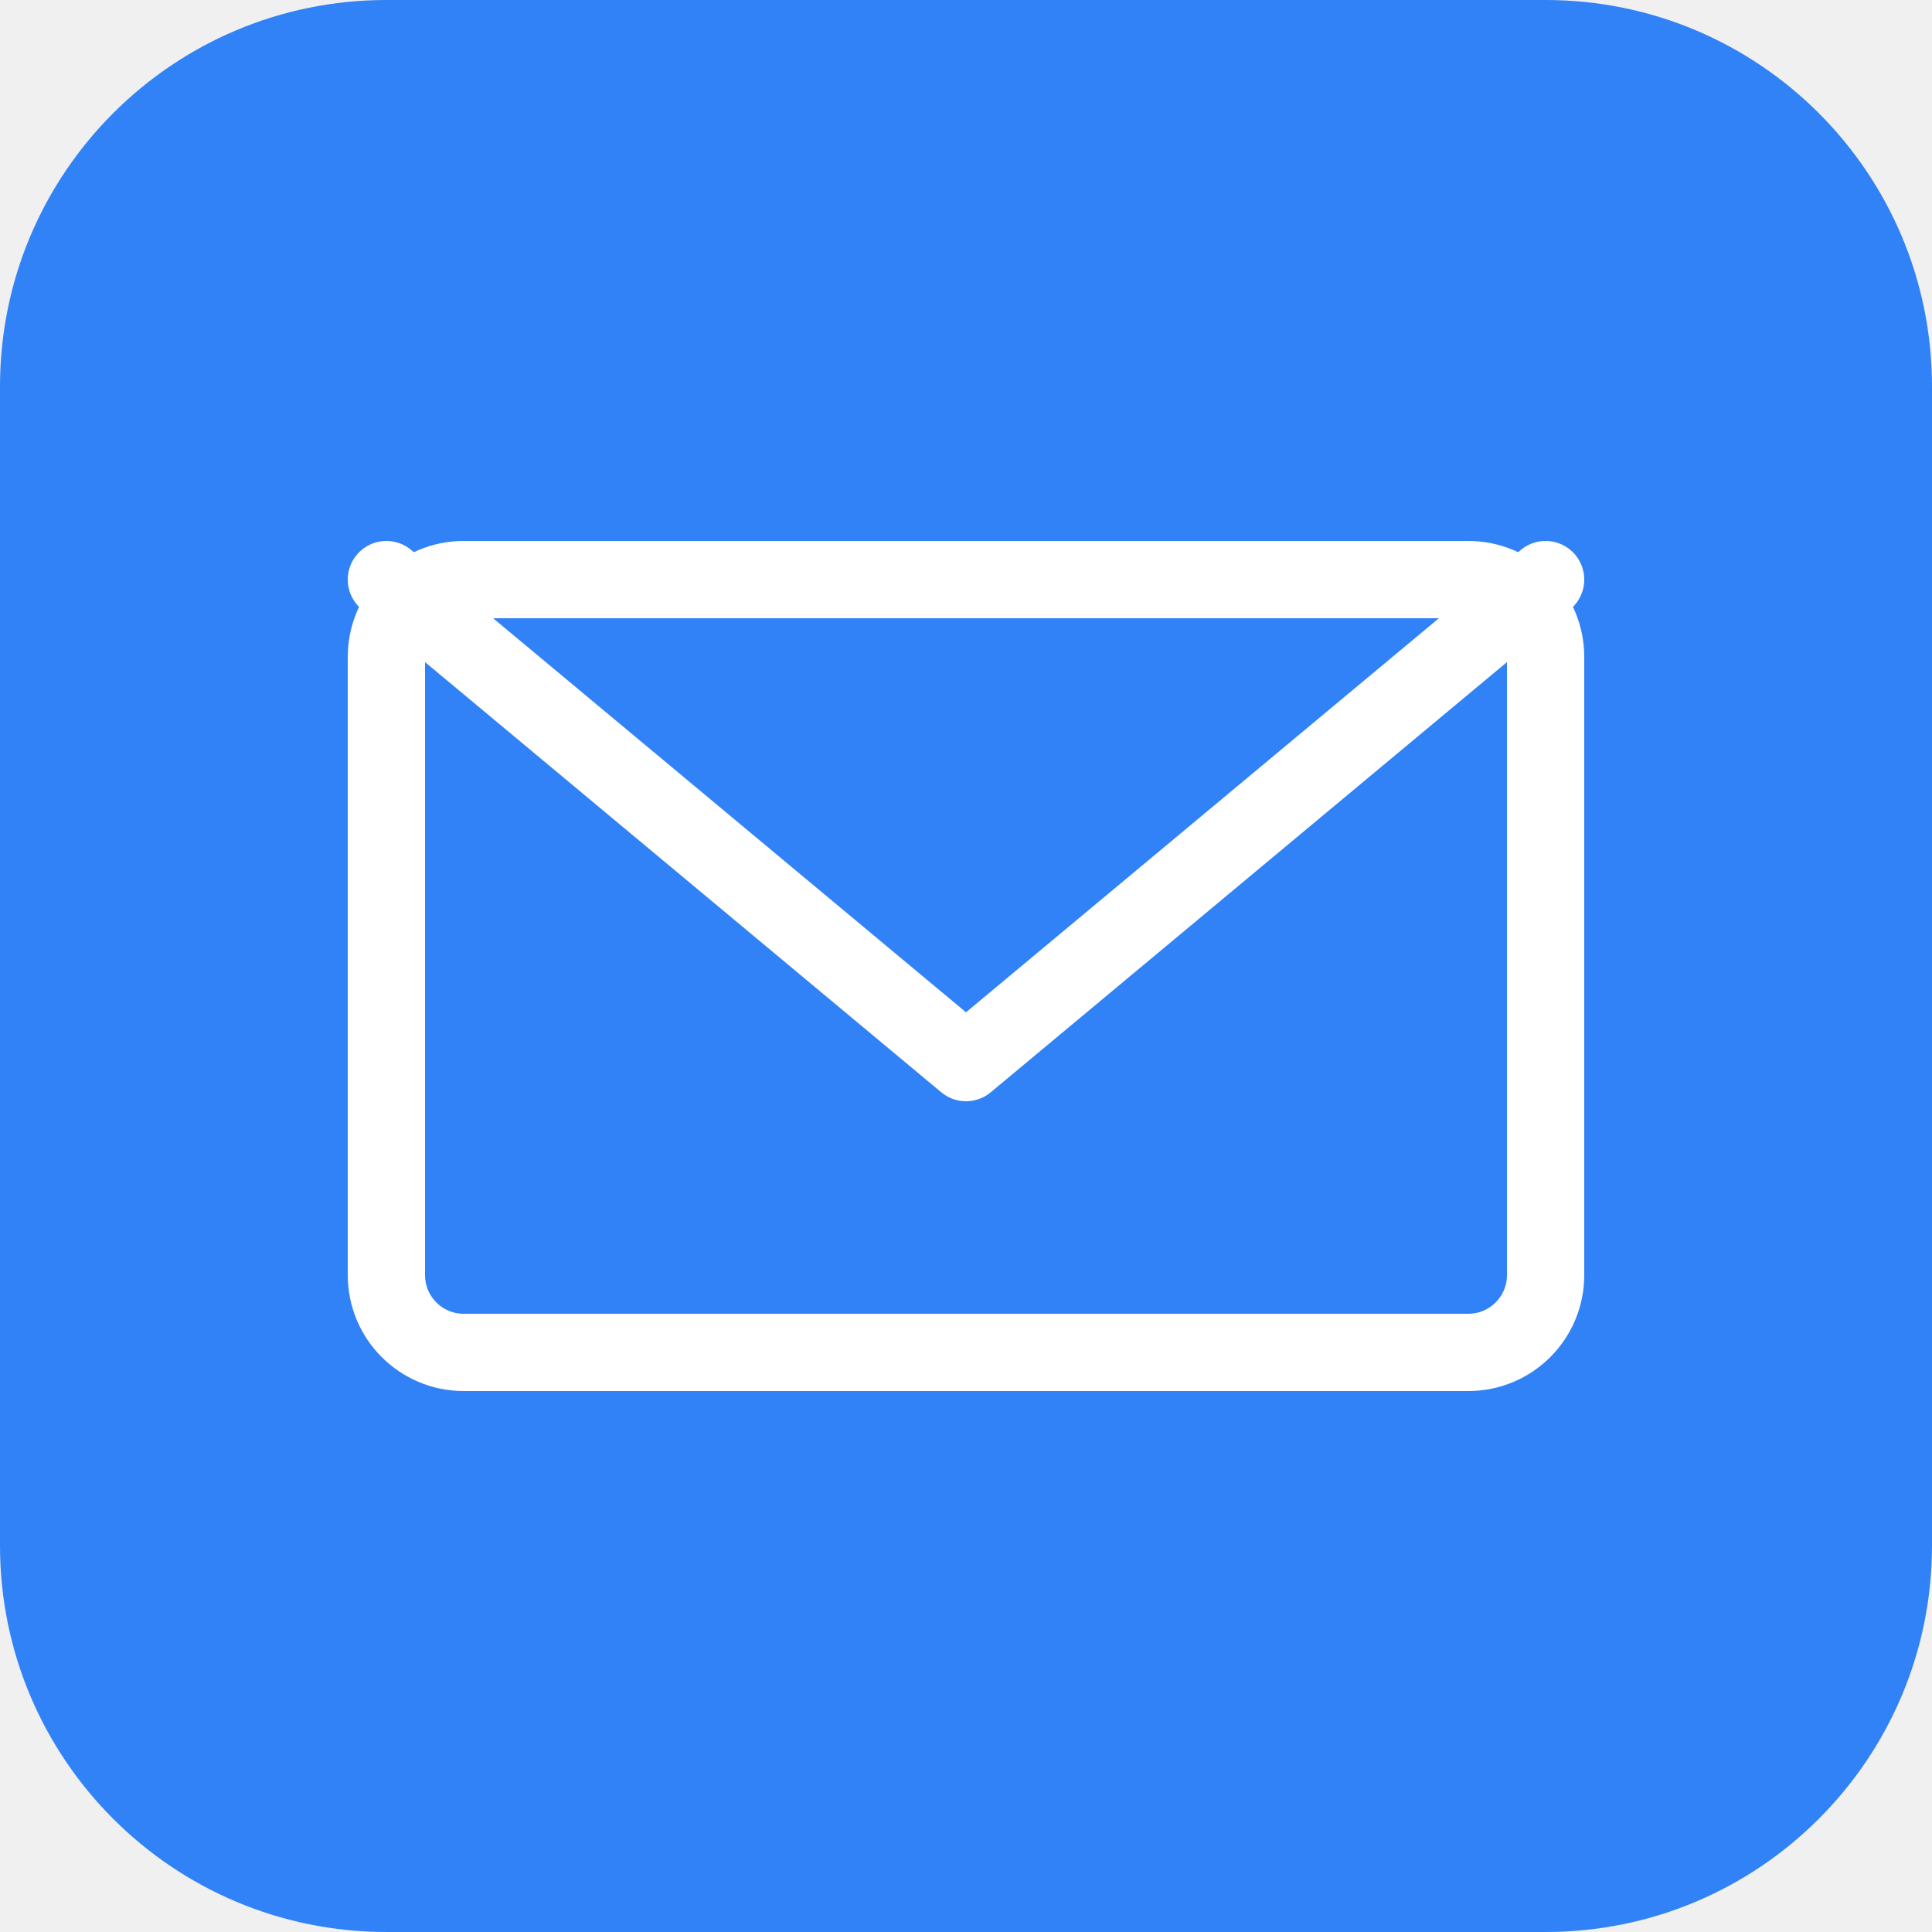
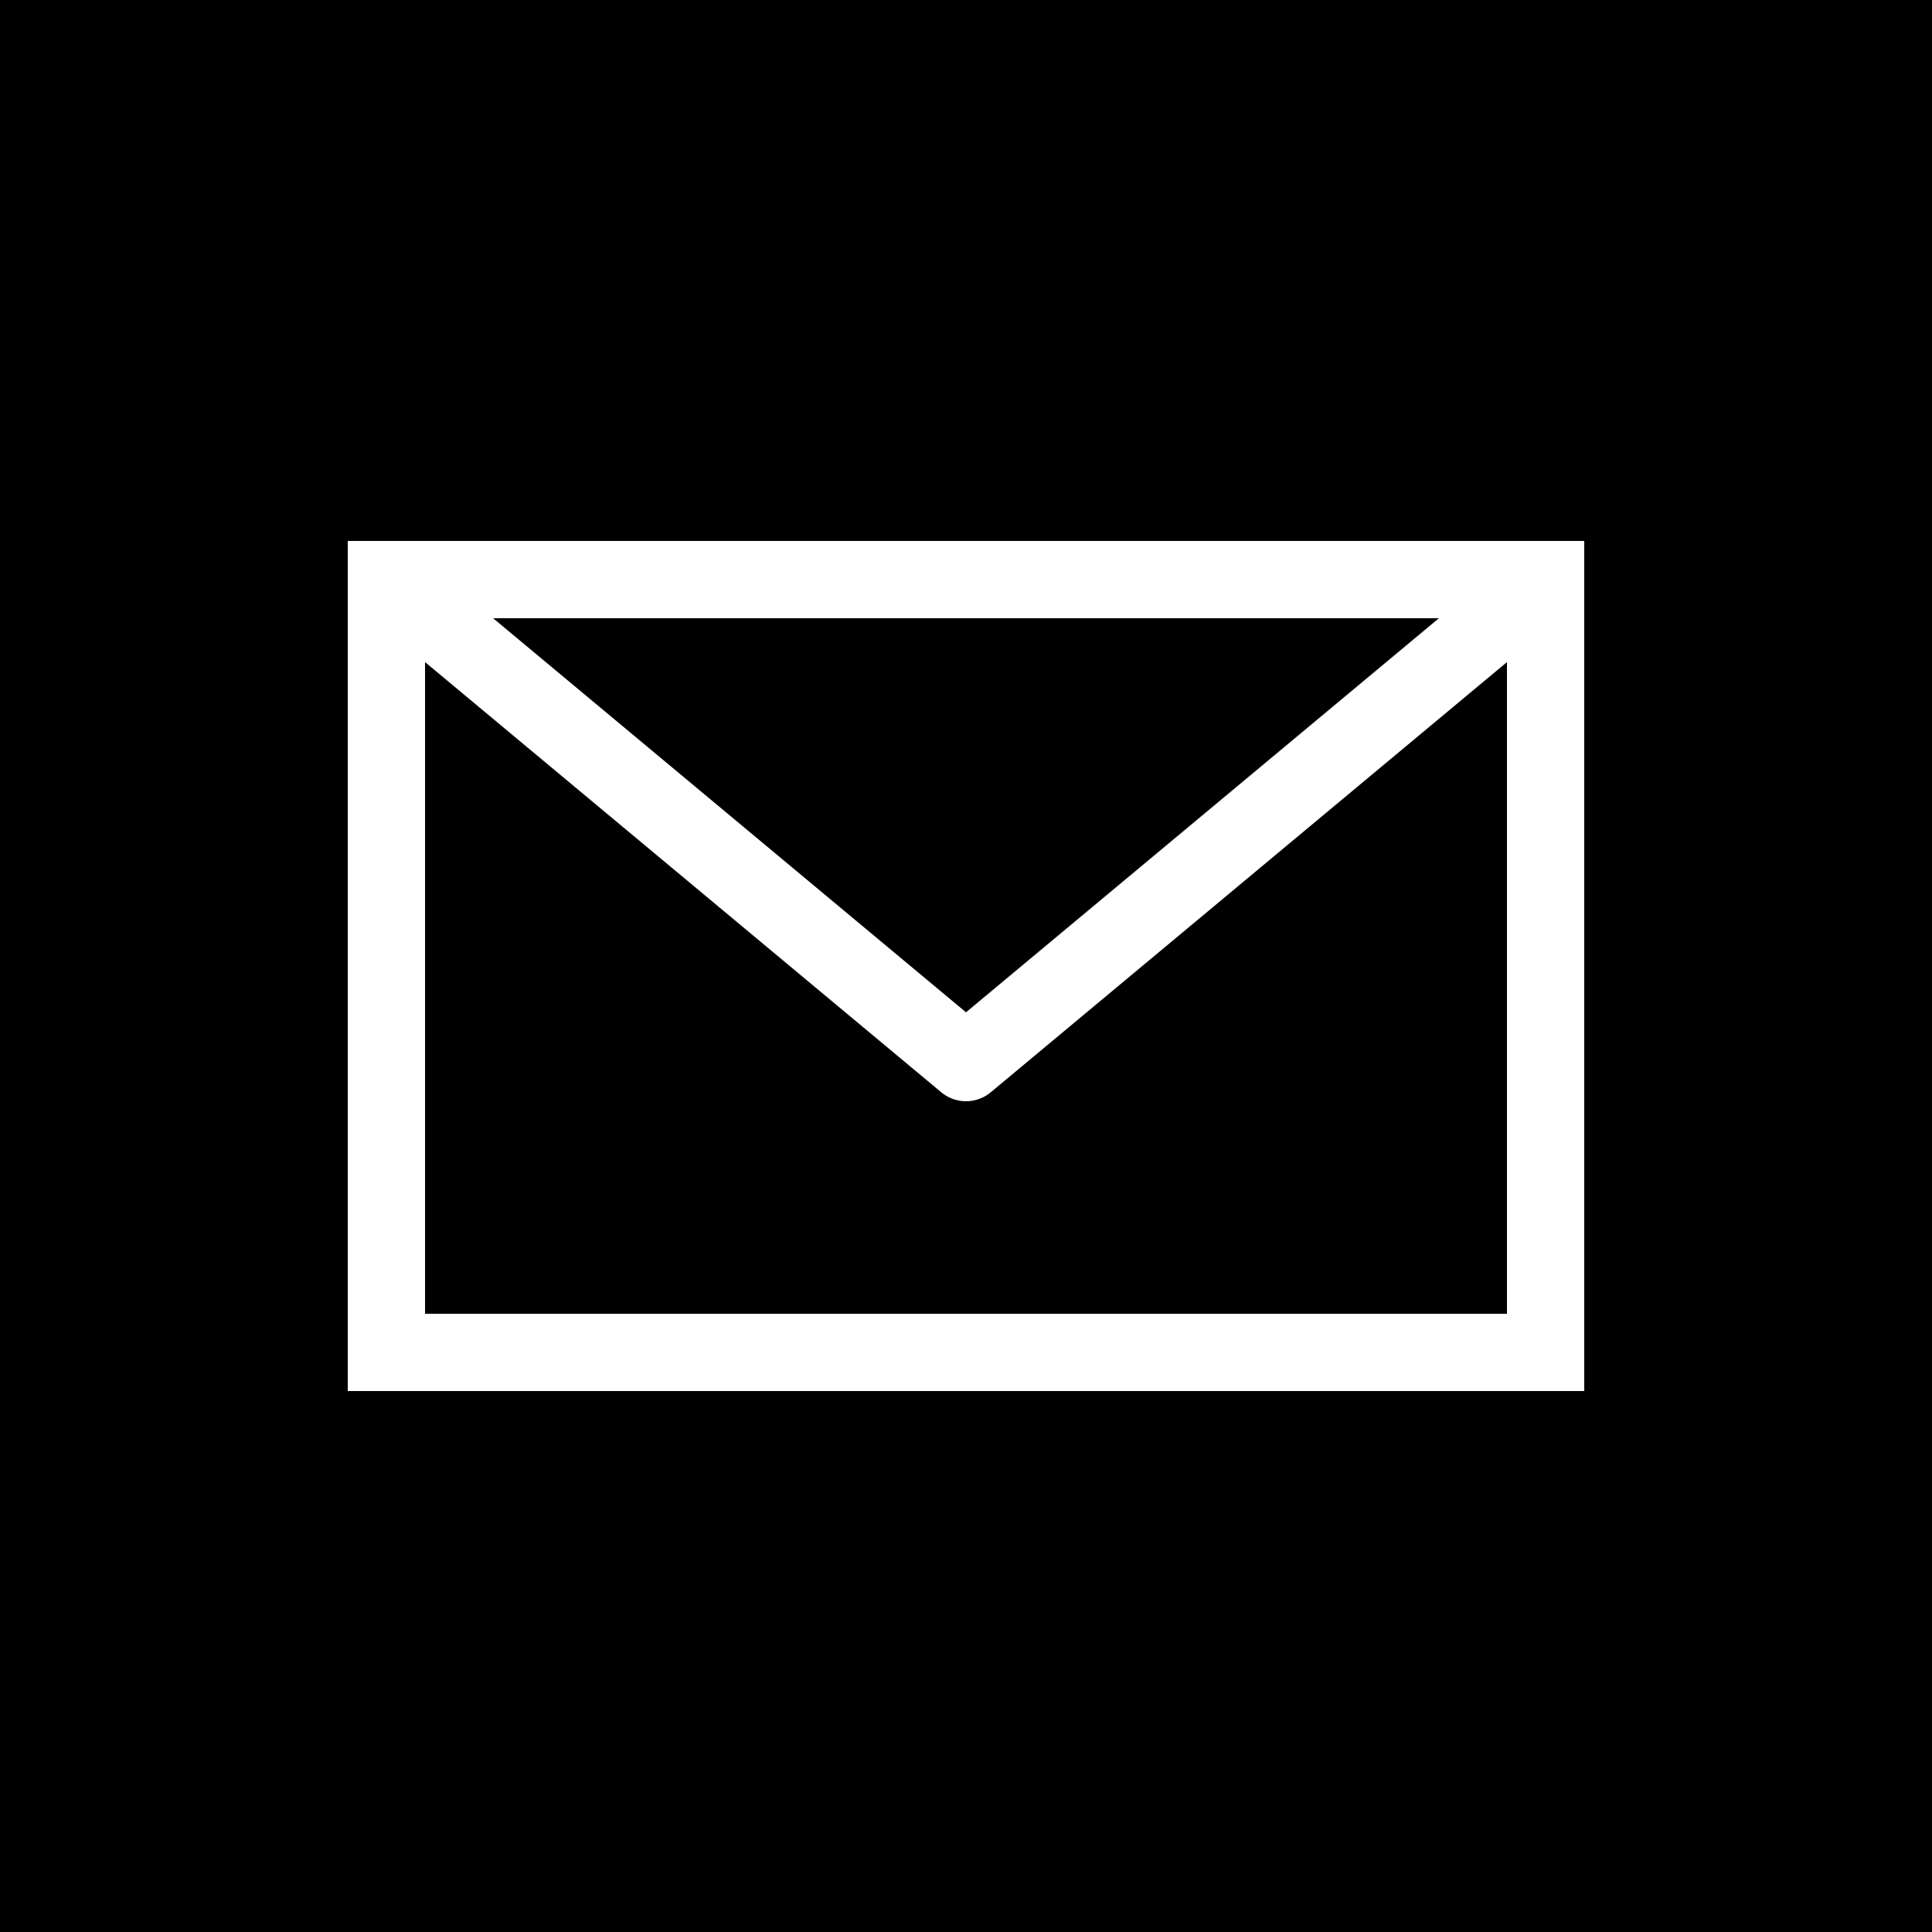
<svg xmlns="http://www.w3.org/2000/svg" viewBox="0 0 100 100">
-   <rect width="100" height="100" fill="#3182f6" rx="20" />
-   <path d="M20 30 L50 55 L80 30" stroke="white" stroke-width="4" fill="none" stroke-linecap="round" stroke-linejoin="round" />
-   <rect x="20" y="30" width="60" height="40" stroke="white" stroke-width="4" fill="none" rx="4" />
+   <rect width="100" height="100" fill="#000000" />
+   <path d="M20 30 L50 55 L80 30" stroke="#ffffff" stroke-width="4" fill="none" stroke-linecap="round" stroke-linejoin="round" />
+   <rect x="20" y="30" width="60" height="40" stroke="#ffffff" stroke-width="4" fill="none" />
</svg>
